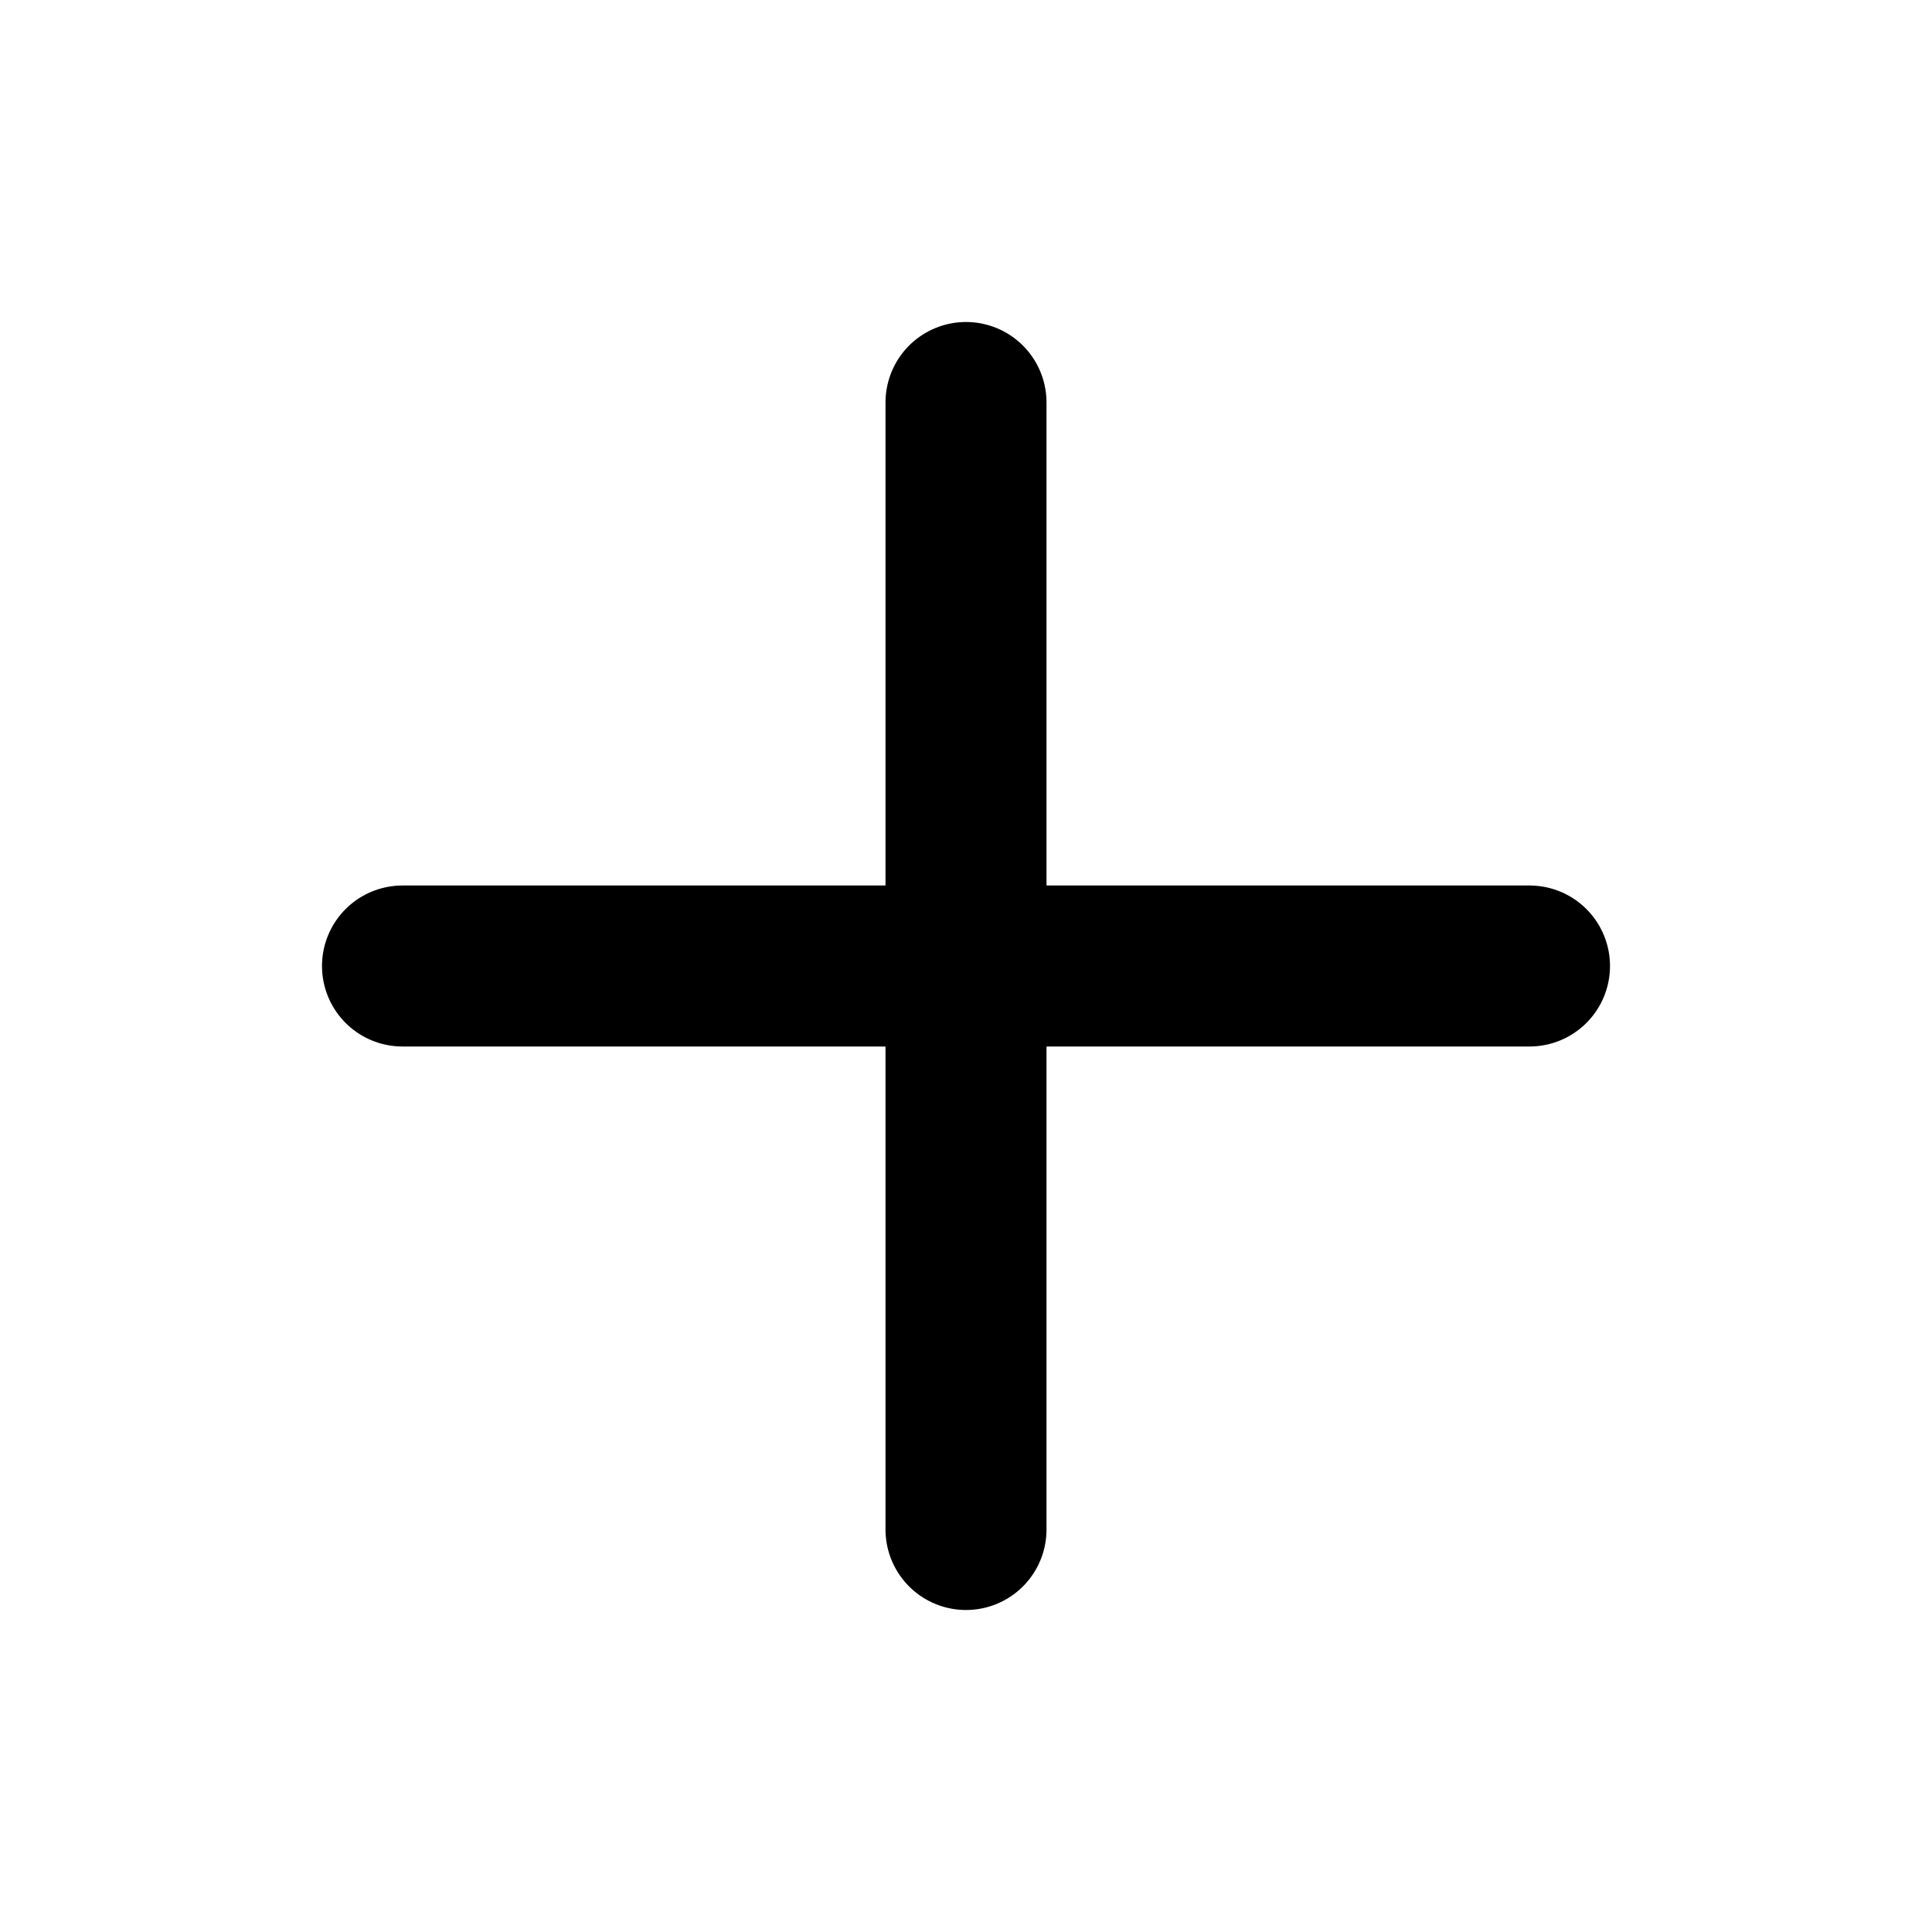
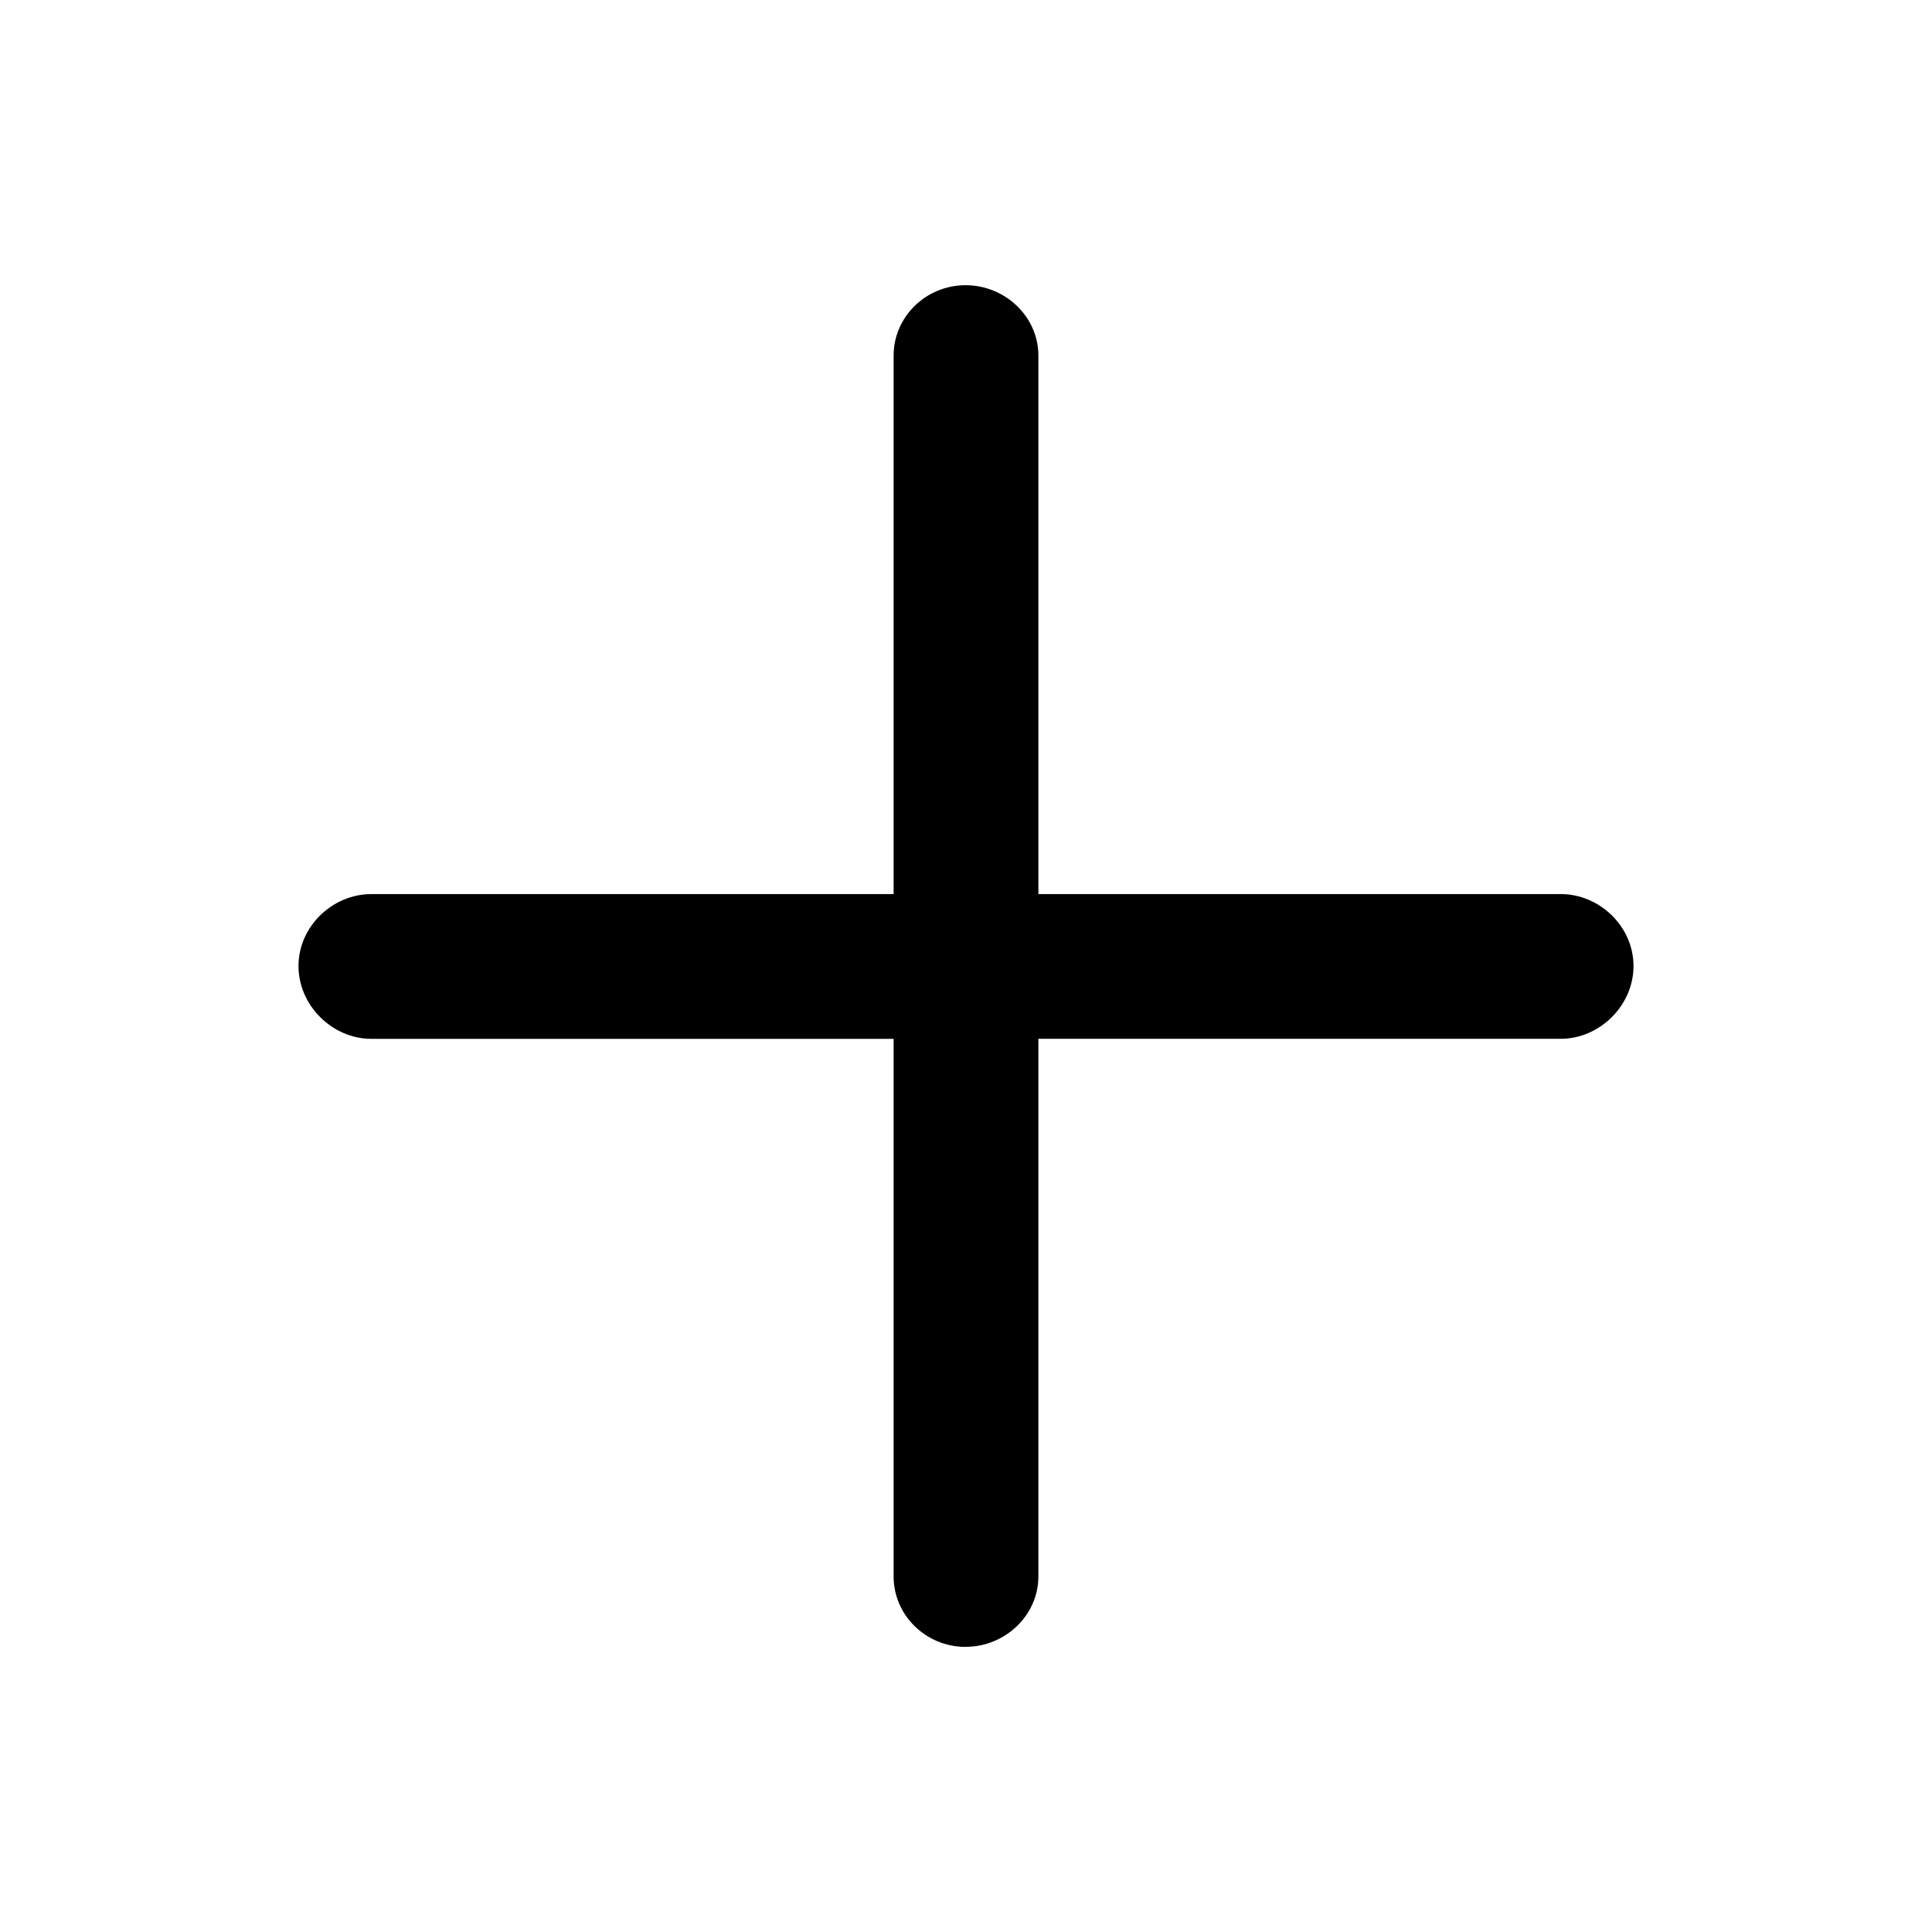
- <svg xmlns="http://www.w3.org/2000/svg" viewBox="0 0 24 24" fill="none" stroke="#000" stroke-width="2" stroke-linecap="round" stroke-linejoin="round">
-   <path d="M5 12h14" />
-   <path d="M12 5v14" />
+ <svg xmlns="http://www.w3.org/2000/svg" viewBox="0 0 56 56">
+   <path fill="currentColor" d="M27.988 47.734c1.149 0 2.11-.914 2.11-2.039V30.11h15.14c1.125 0 2.11-.96 2.11-2.109c0-1.148-.985-2.086-2.11-2.086h-15.14v-15.61c0-1.124-.961-2.038-2.11-2.038c-1.148 0-2.086.914-2.086 2.039v15.61h-15.14c-1.125 0-2.11.937-2.11 2.085s.985 2.11 2.11 2.11h15.14v15.585c0 1.125.938 2.04 2.086 2.04" />
</svg>
